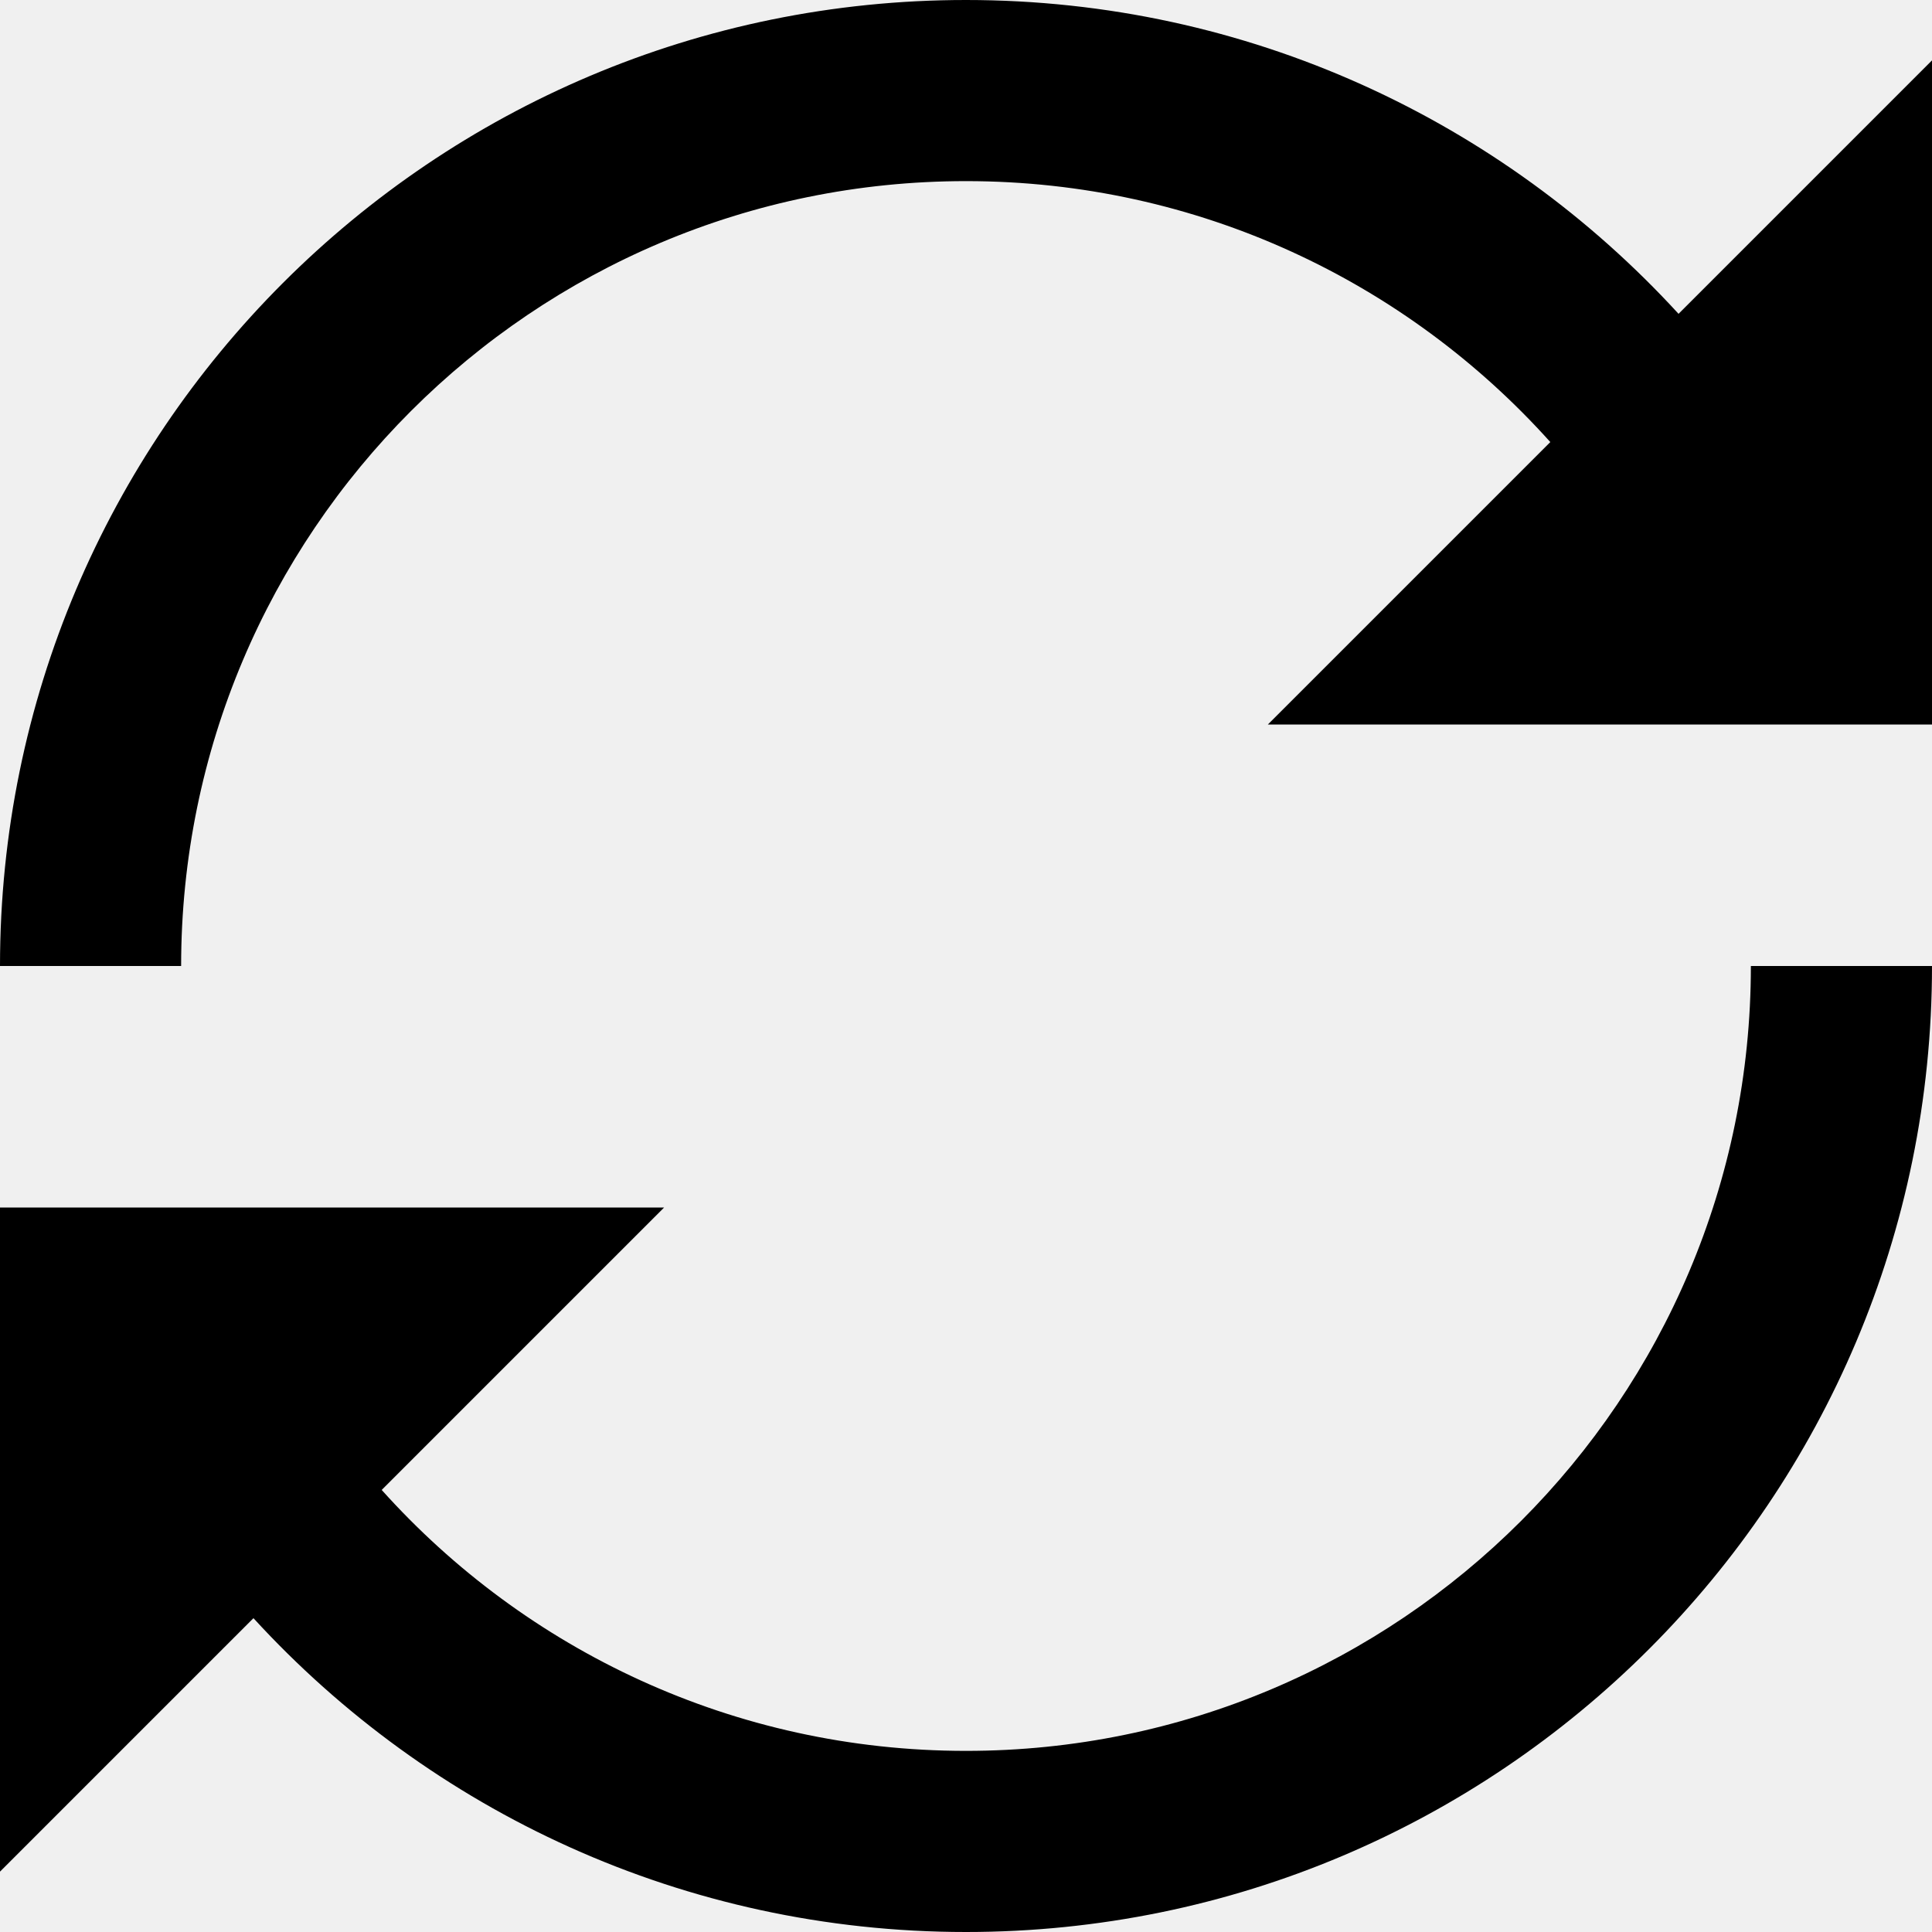
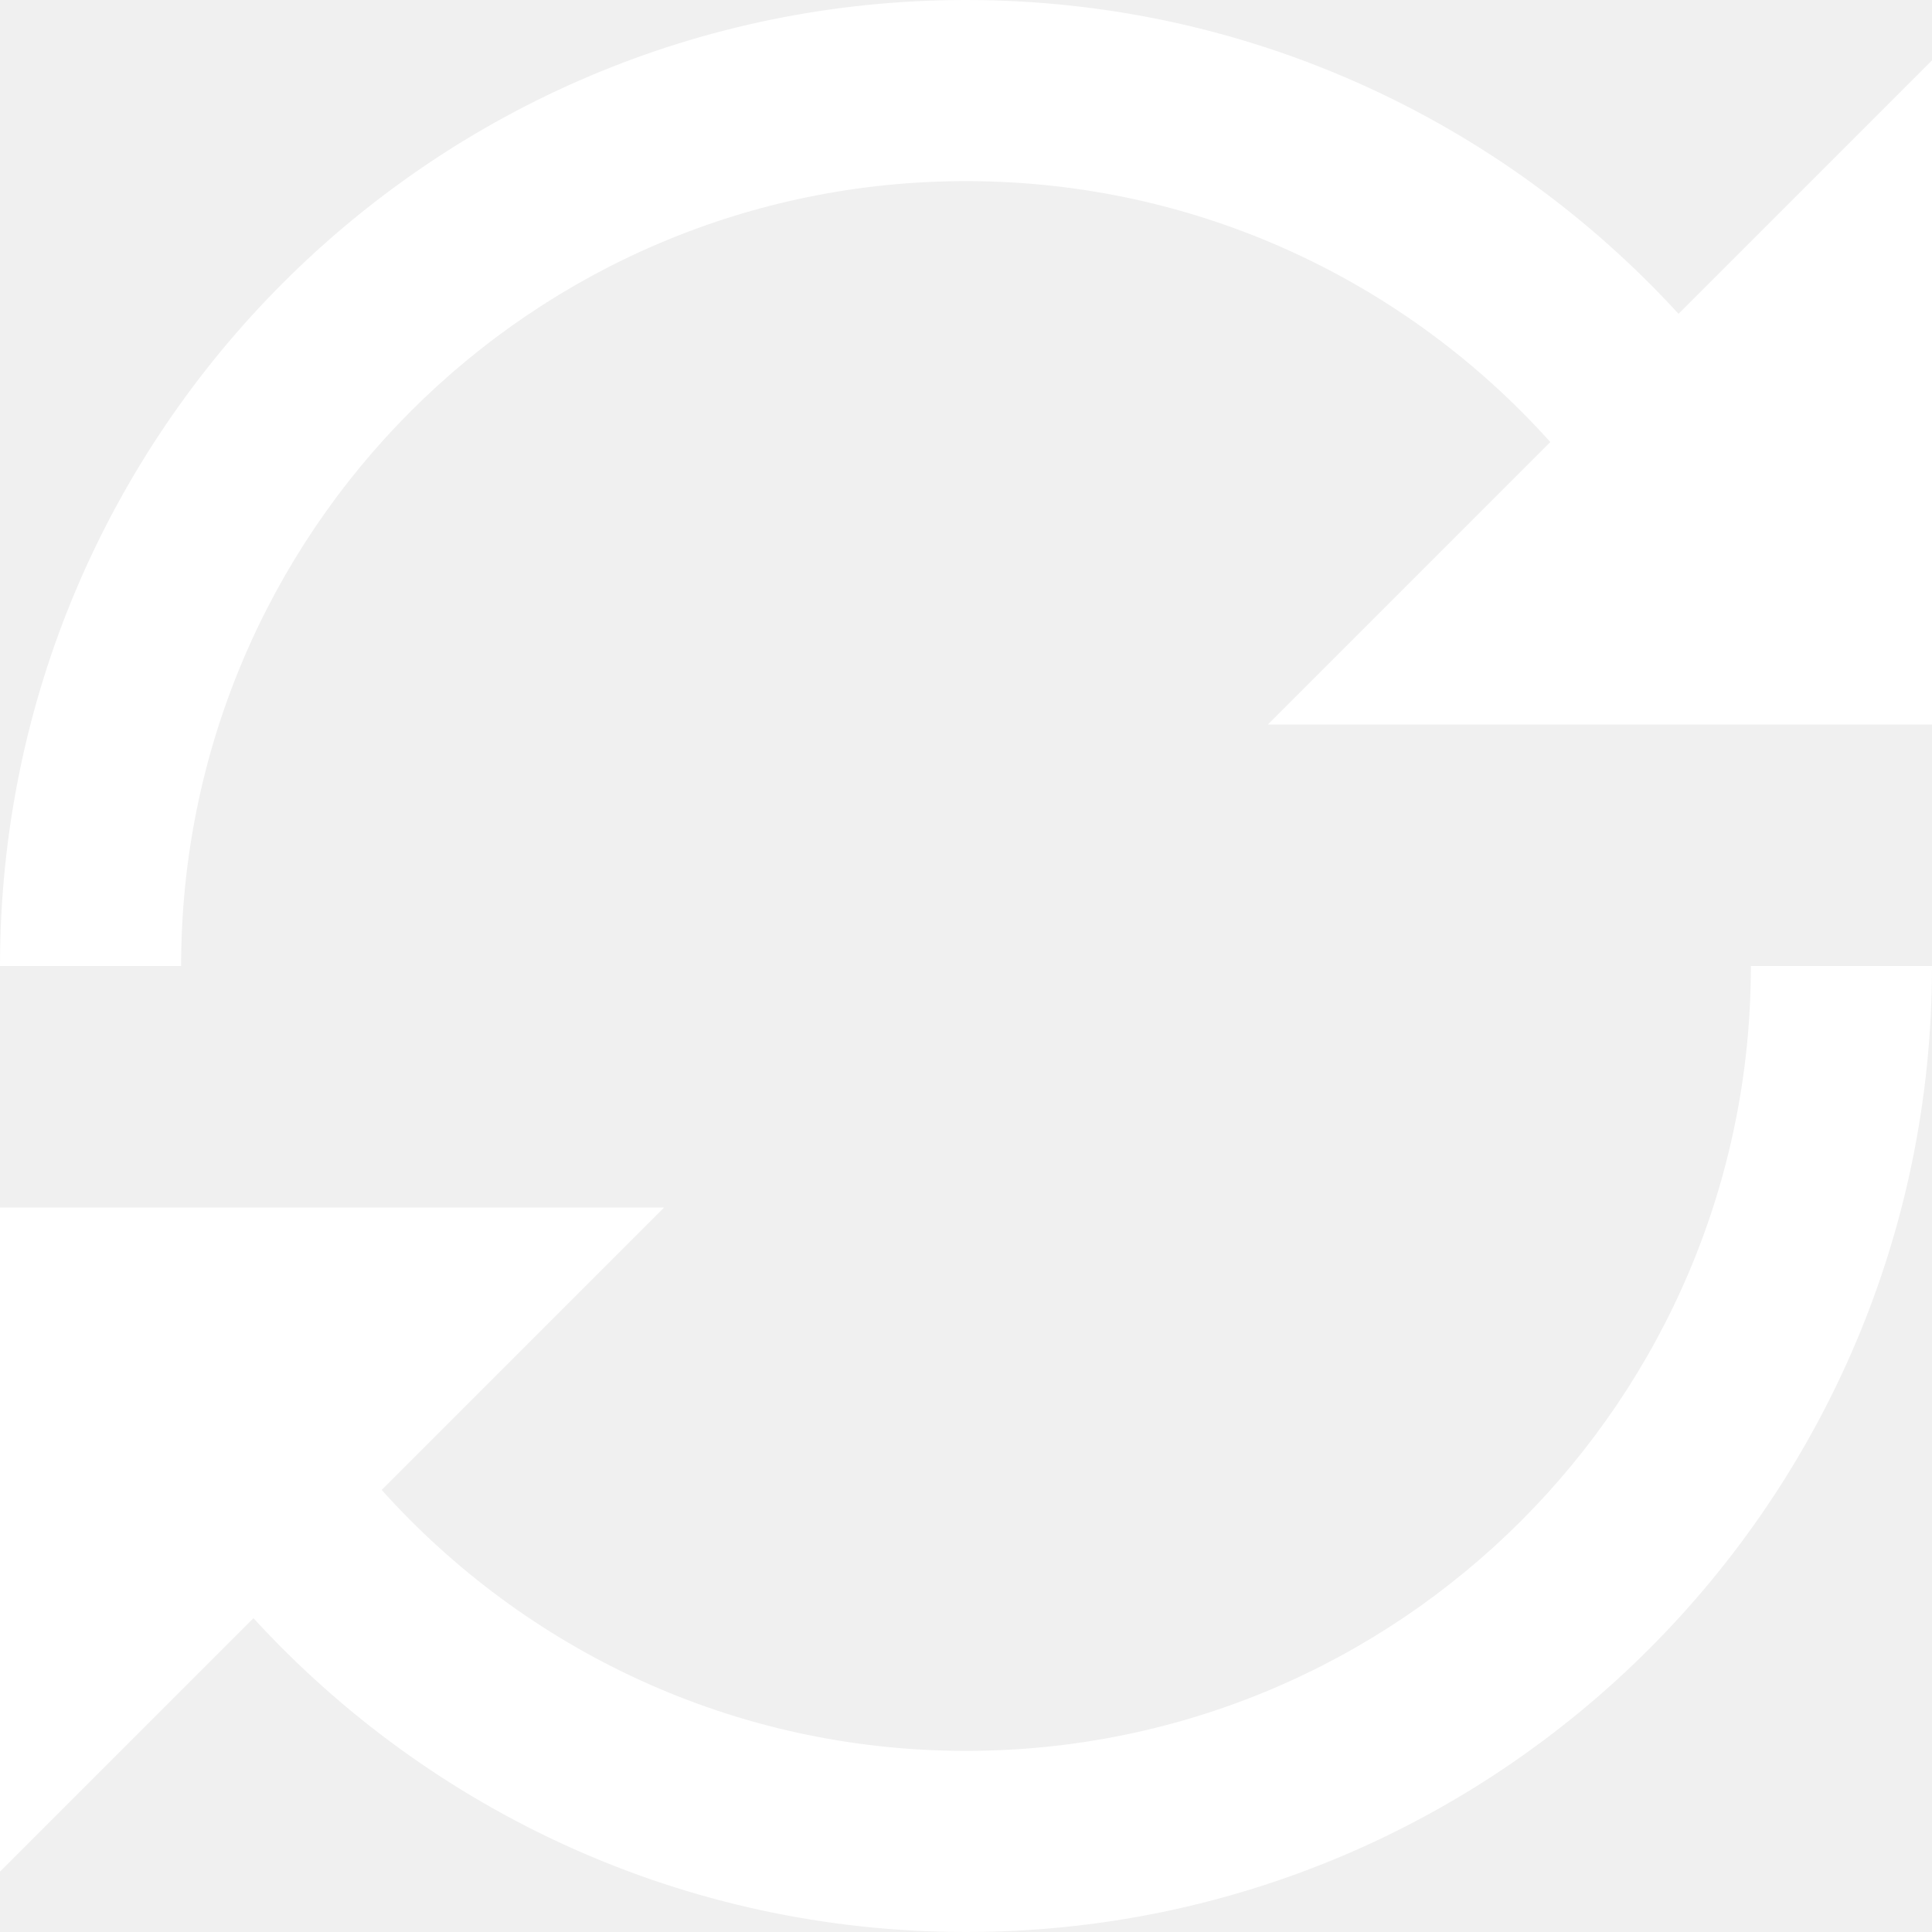
<svg xmlns="http://www.w3.org/2000/svg" version="1.1" width="16" height="16" viewBox="0 0 16 16">
-   <path d="M13.901 2.599c-1.463-1.597-3.565-2.599-5.901-2.599-4.418 0-8 3.582-8 8h1.5c0-3.59 2.91-6.5 6.5-6.5 1.922 0 3.649 0.835 4.839 2.161l-2.339 2.339h5.5v-5.5l-2.099 2.099z" />
-   <path d="M14.5 8c0 3.59-2.91 6.5-6.5 6.5-1.922 0-3.649-0.835-4.839-2.161l2.339-2.339h-5.5v5.5l2.099-2.099c1.463 1.597 3.565 2.599 5.901 2.599 4.418 0 8-3.582 8-8h-1.5z" />
+   <path d="M13.901 2.599c-1.463-1.597-3.565-2.599-5.901-2.599-4.418 0-8 3.582-8 8h1.5c0-3.59 2.91-6.5 6.5-6.5 1.922 0 3.649 0.835 4.839 2.161l-2.339 2.339h5.5v-5.5l-2.099 2.099z" fill="#fff" />
+   <path d="M14.5 8c0 3.59-2.91 6.5-6.5 6.5-1.922 0-3.649-0.835-4.839-2.161l2.339-2.339h-5.5v5.5l2.099-2.099c1.463 1.597 3.565 2.599 5.901 2.599 4.418 0 8-3.582 8-8h-1.5z" fill="#fff" />
</svg>
